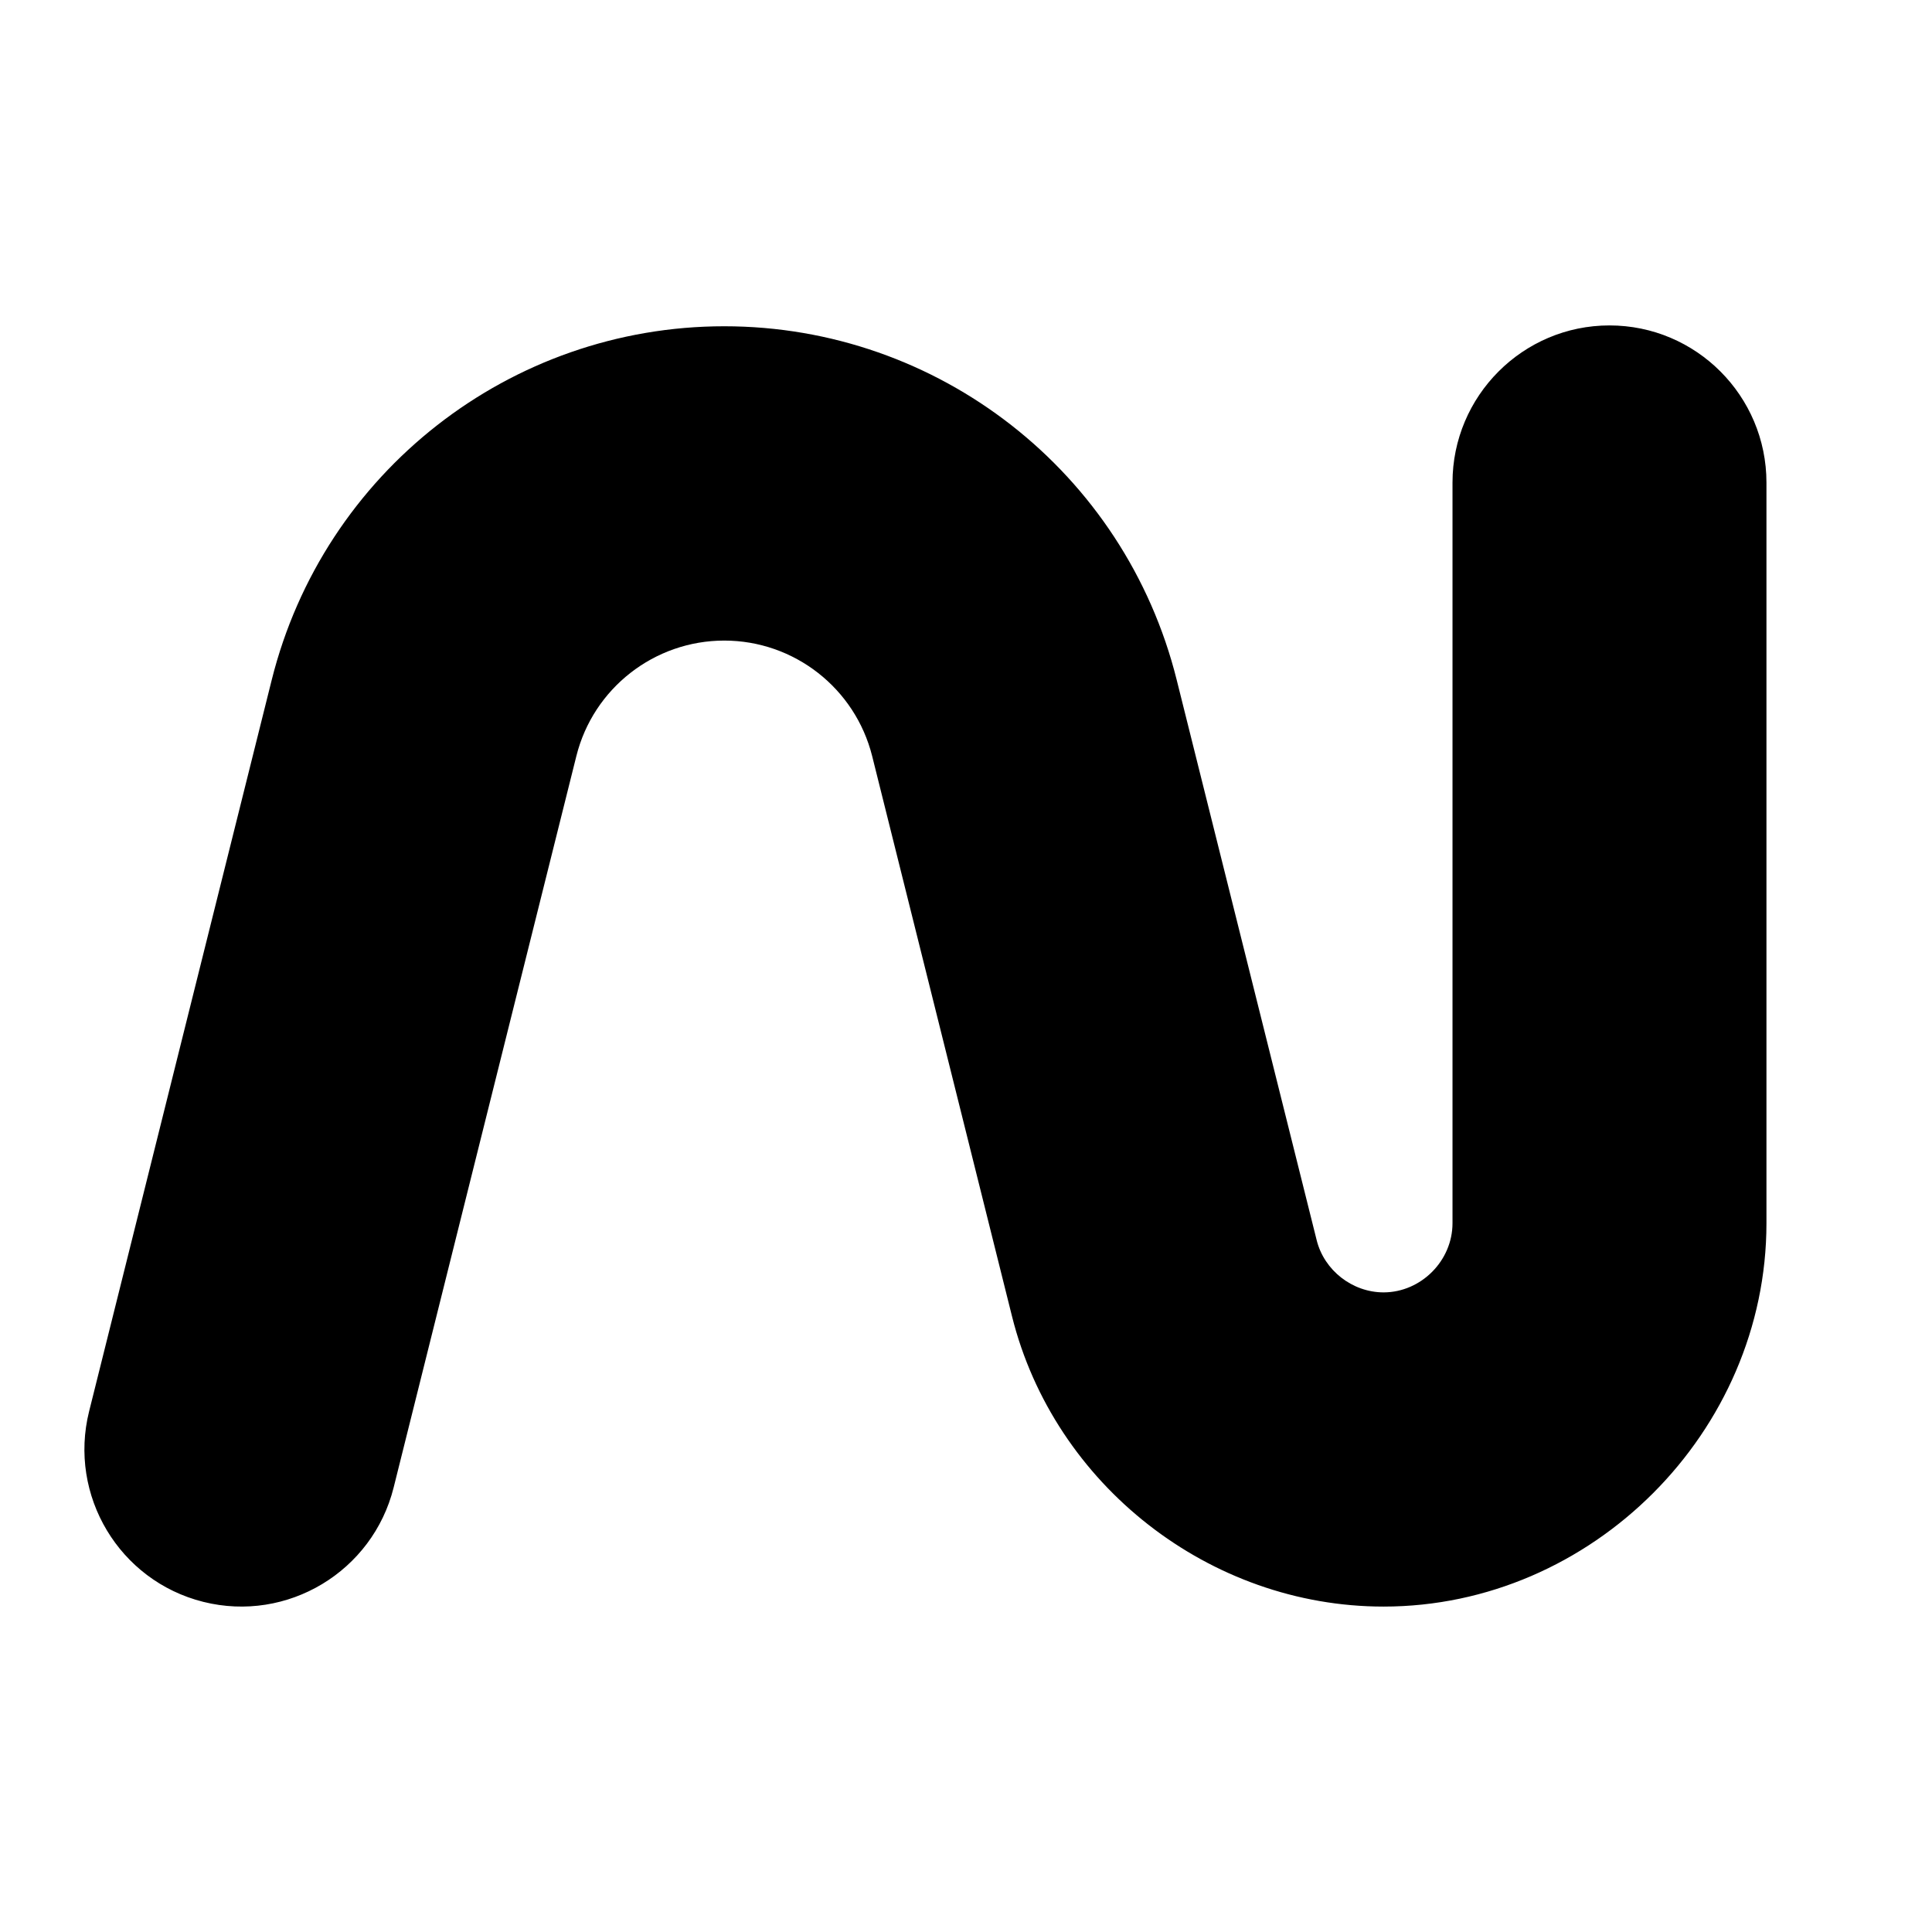
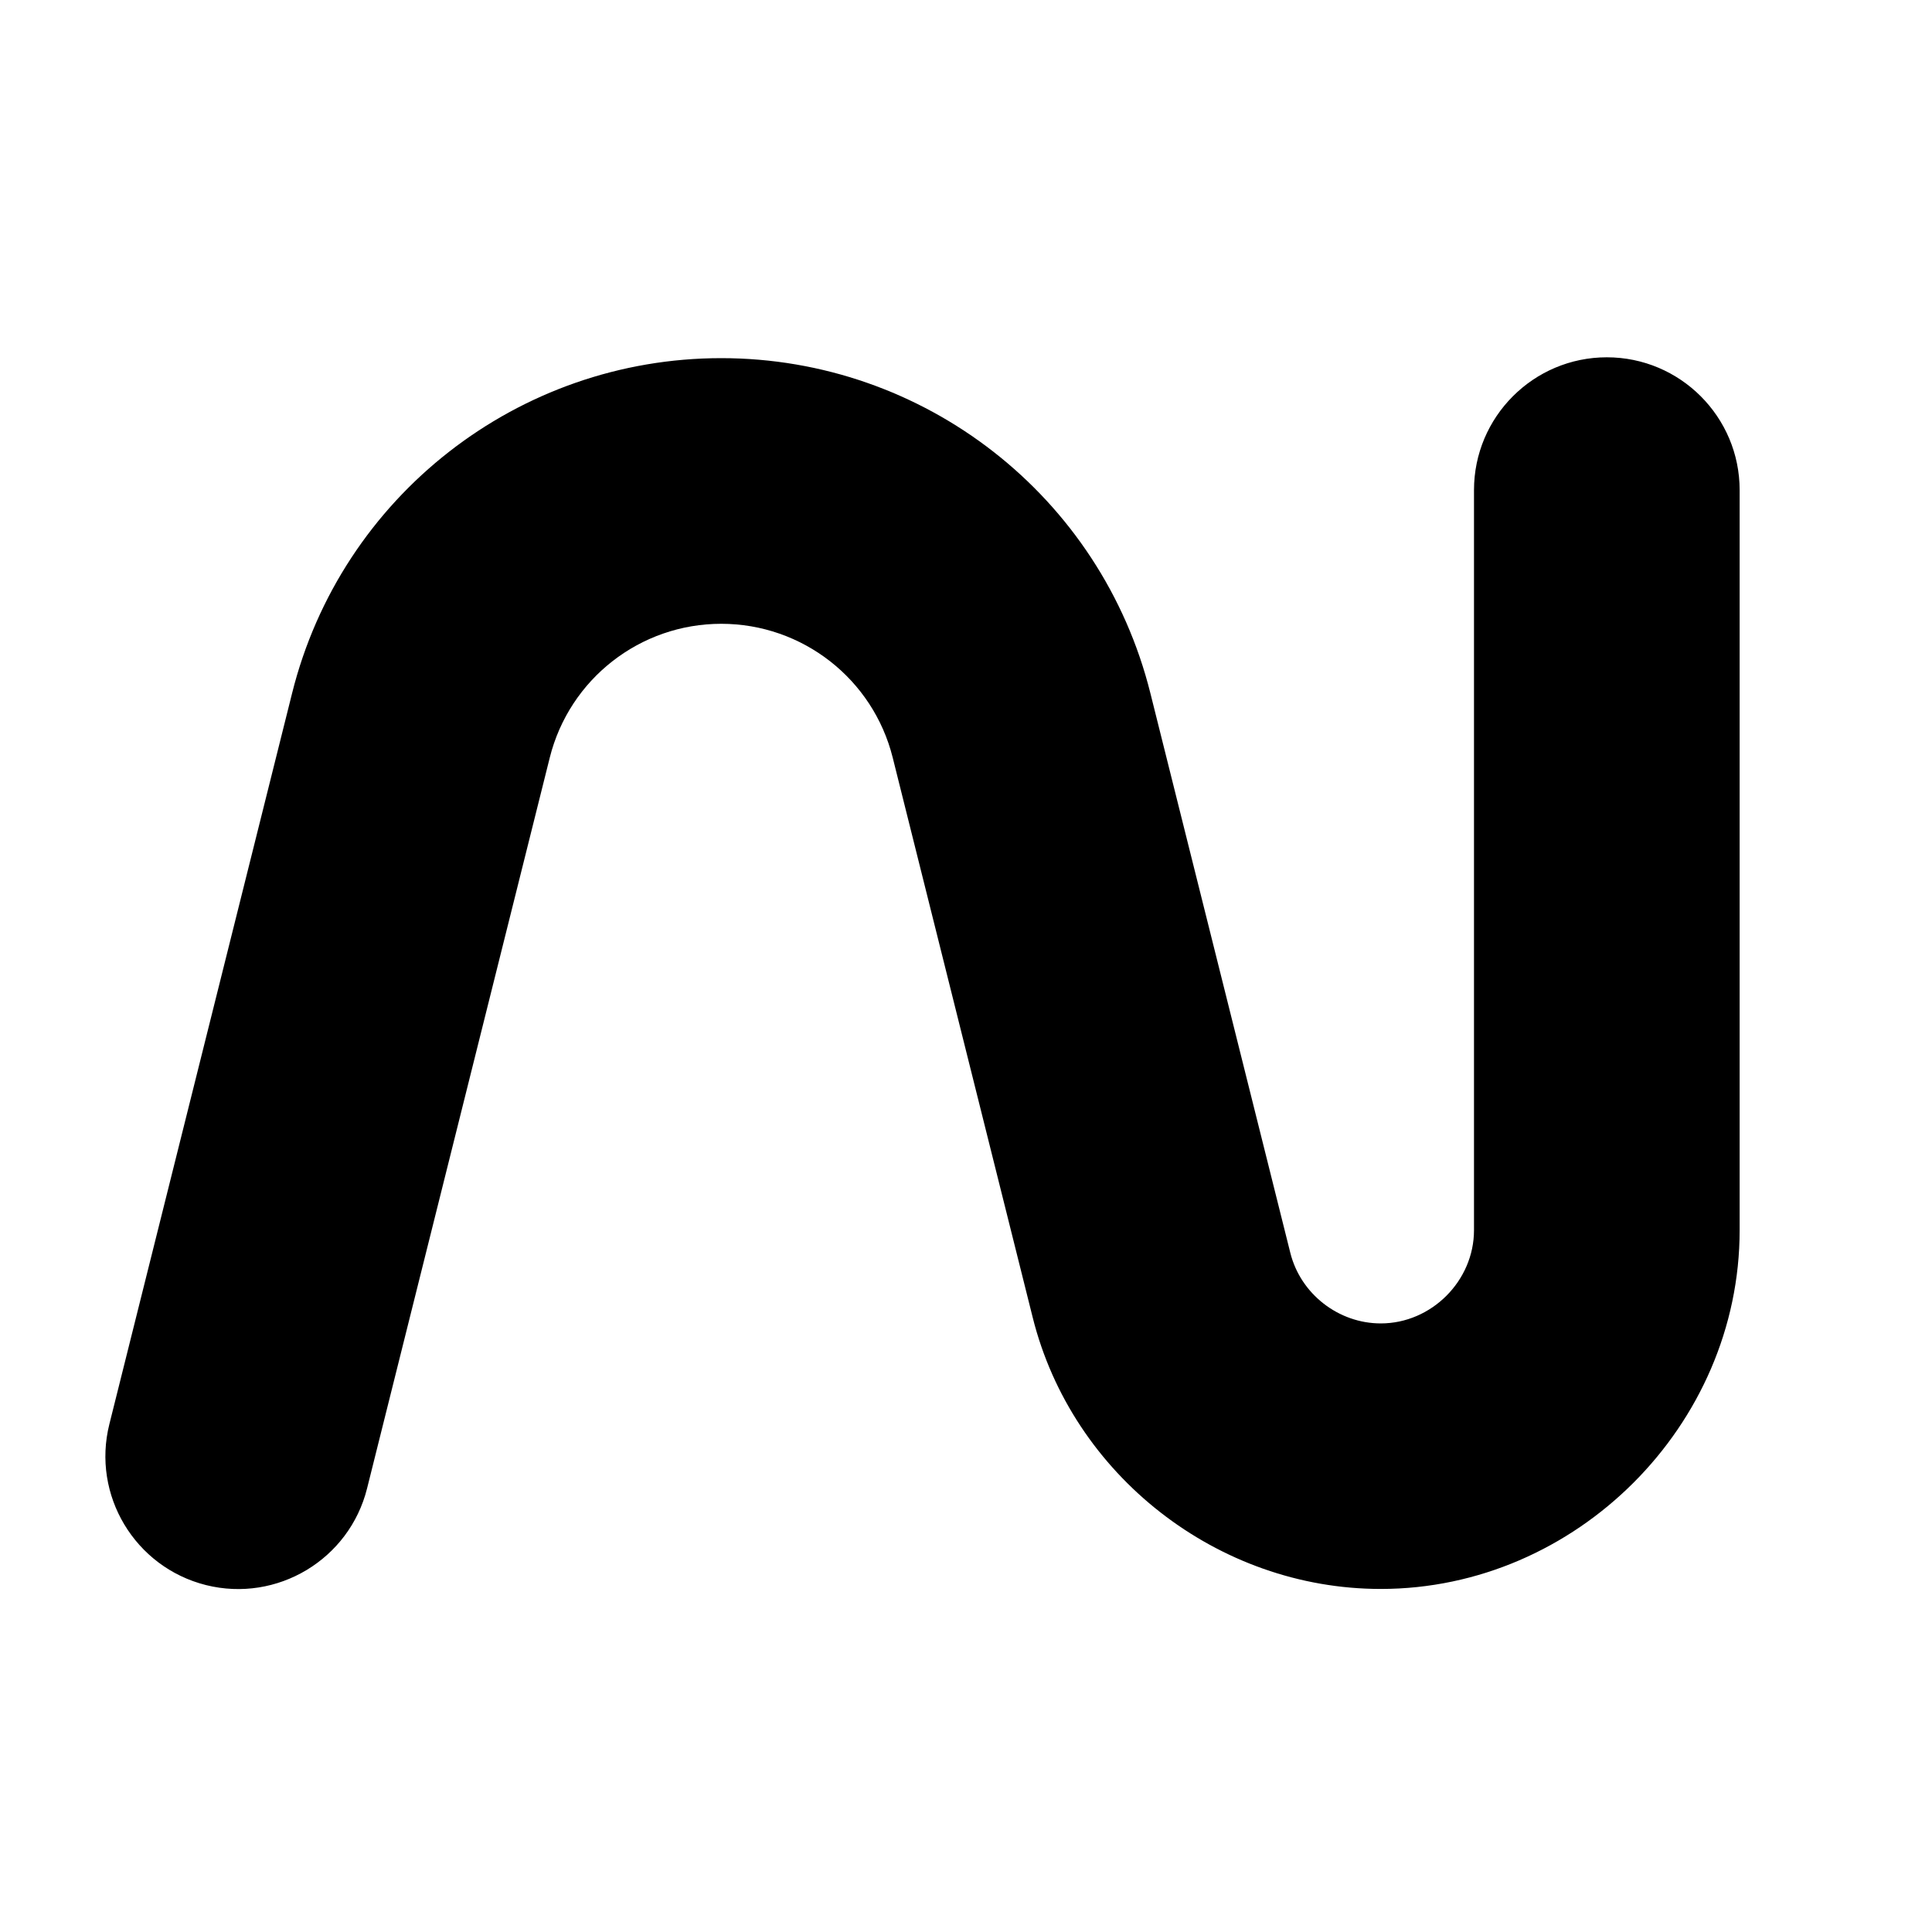
<svg xmlns="http://www.w3.org/2000/svg" width="16" height="16" viewBox="0 0 16 16">
-   <path d="M11.458 13.305C13.183 13.305 14.629 11.858 14.629 10.13V3.997C14.629 3.279 14.047 2.695 13.329 2.695C12.612 2.695 12.029 3.279 12.029 3.997V10.13C12.029 10.441 11.769 10.702 11.459 10.703C11.2 10.703 10.966 10.521 10.904 10.27C10.623 9.144 10.202 7.46 9.745 5.631C9.316 3.91 7.771 2.702 5.998 2.702C4.226 2.702 2.68 3.91 2.25 5.632L0.738 11.688C0.564 12.385 0.988 13.092 1.684 13.266C2.38 13.44 3.086 13.015 3.26 12.319C3.26 12.319 3.959 9.519 4.773 6.262C4.913 5.7 5.419 5.305 5.998 5.305C6.577 5.305 7.082 5.7 7.223 6.262C7.679 8.091 8.1 9.776 8.381 10.901C8.73 12.299 10.019 13.305 11.458 13.305Z" />
+   <path fill-rule="evenodd" clip-rule="evenodd" d="M3.04 12.326C2.893 12.915 2.295 13.274 1.706 13.127C1.117 12.979 0.758 12.382 0.906 11.793C0.906 11.793 1.605 8.995 2.419 5.741C2.826 4.11 4.292 2.966 5.973 2.966C7.655 2.966 9.12 4.11 9.527 5.741C9.984 7.568 10.405 9.251 10.686 10.376C10.771 10.716 11.085 10.96 11.435 10.96C11.855 10.96 12.207 10.607 12.207 10.188V4.059C12.207 3.452 12.7 2.959 13.307 2.959C13.914 2.959 14.407 3.452 14.407 4.059V10.188C14.407 11.805 13.052 13.159 11.435 13.159C10.086 13.159 8.878 12.217 8.552 10.909C8.271 9.784 7.85 8.102 7.393 6.274C7.23 5.623 6.645 5.166 5.973 5.166C5.301 5.166 4.716 5.623 4.553 6.274C3.739 9.529 3.04 12.326 3.04 12.326Z" />
</svg>
